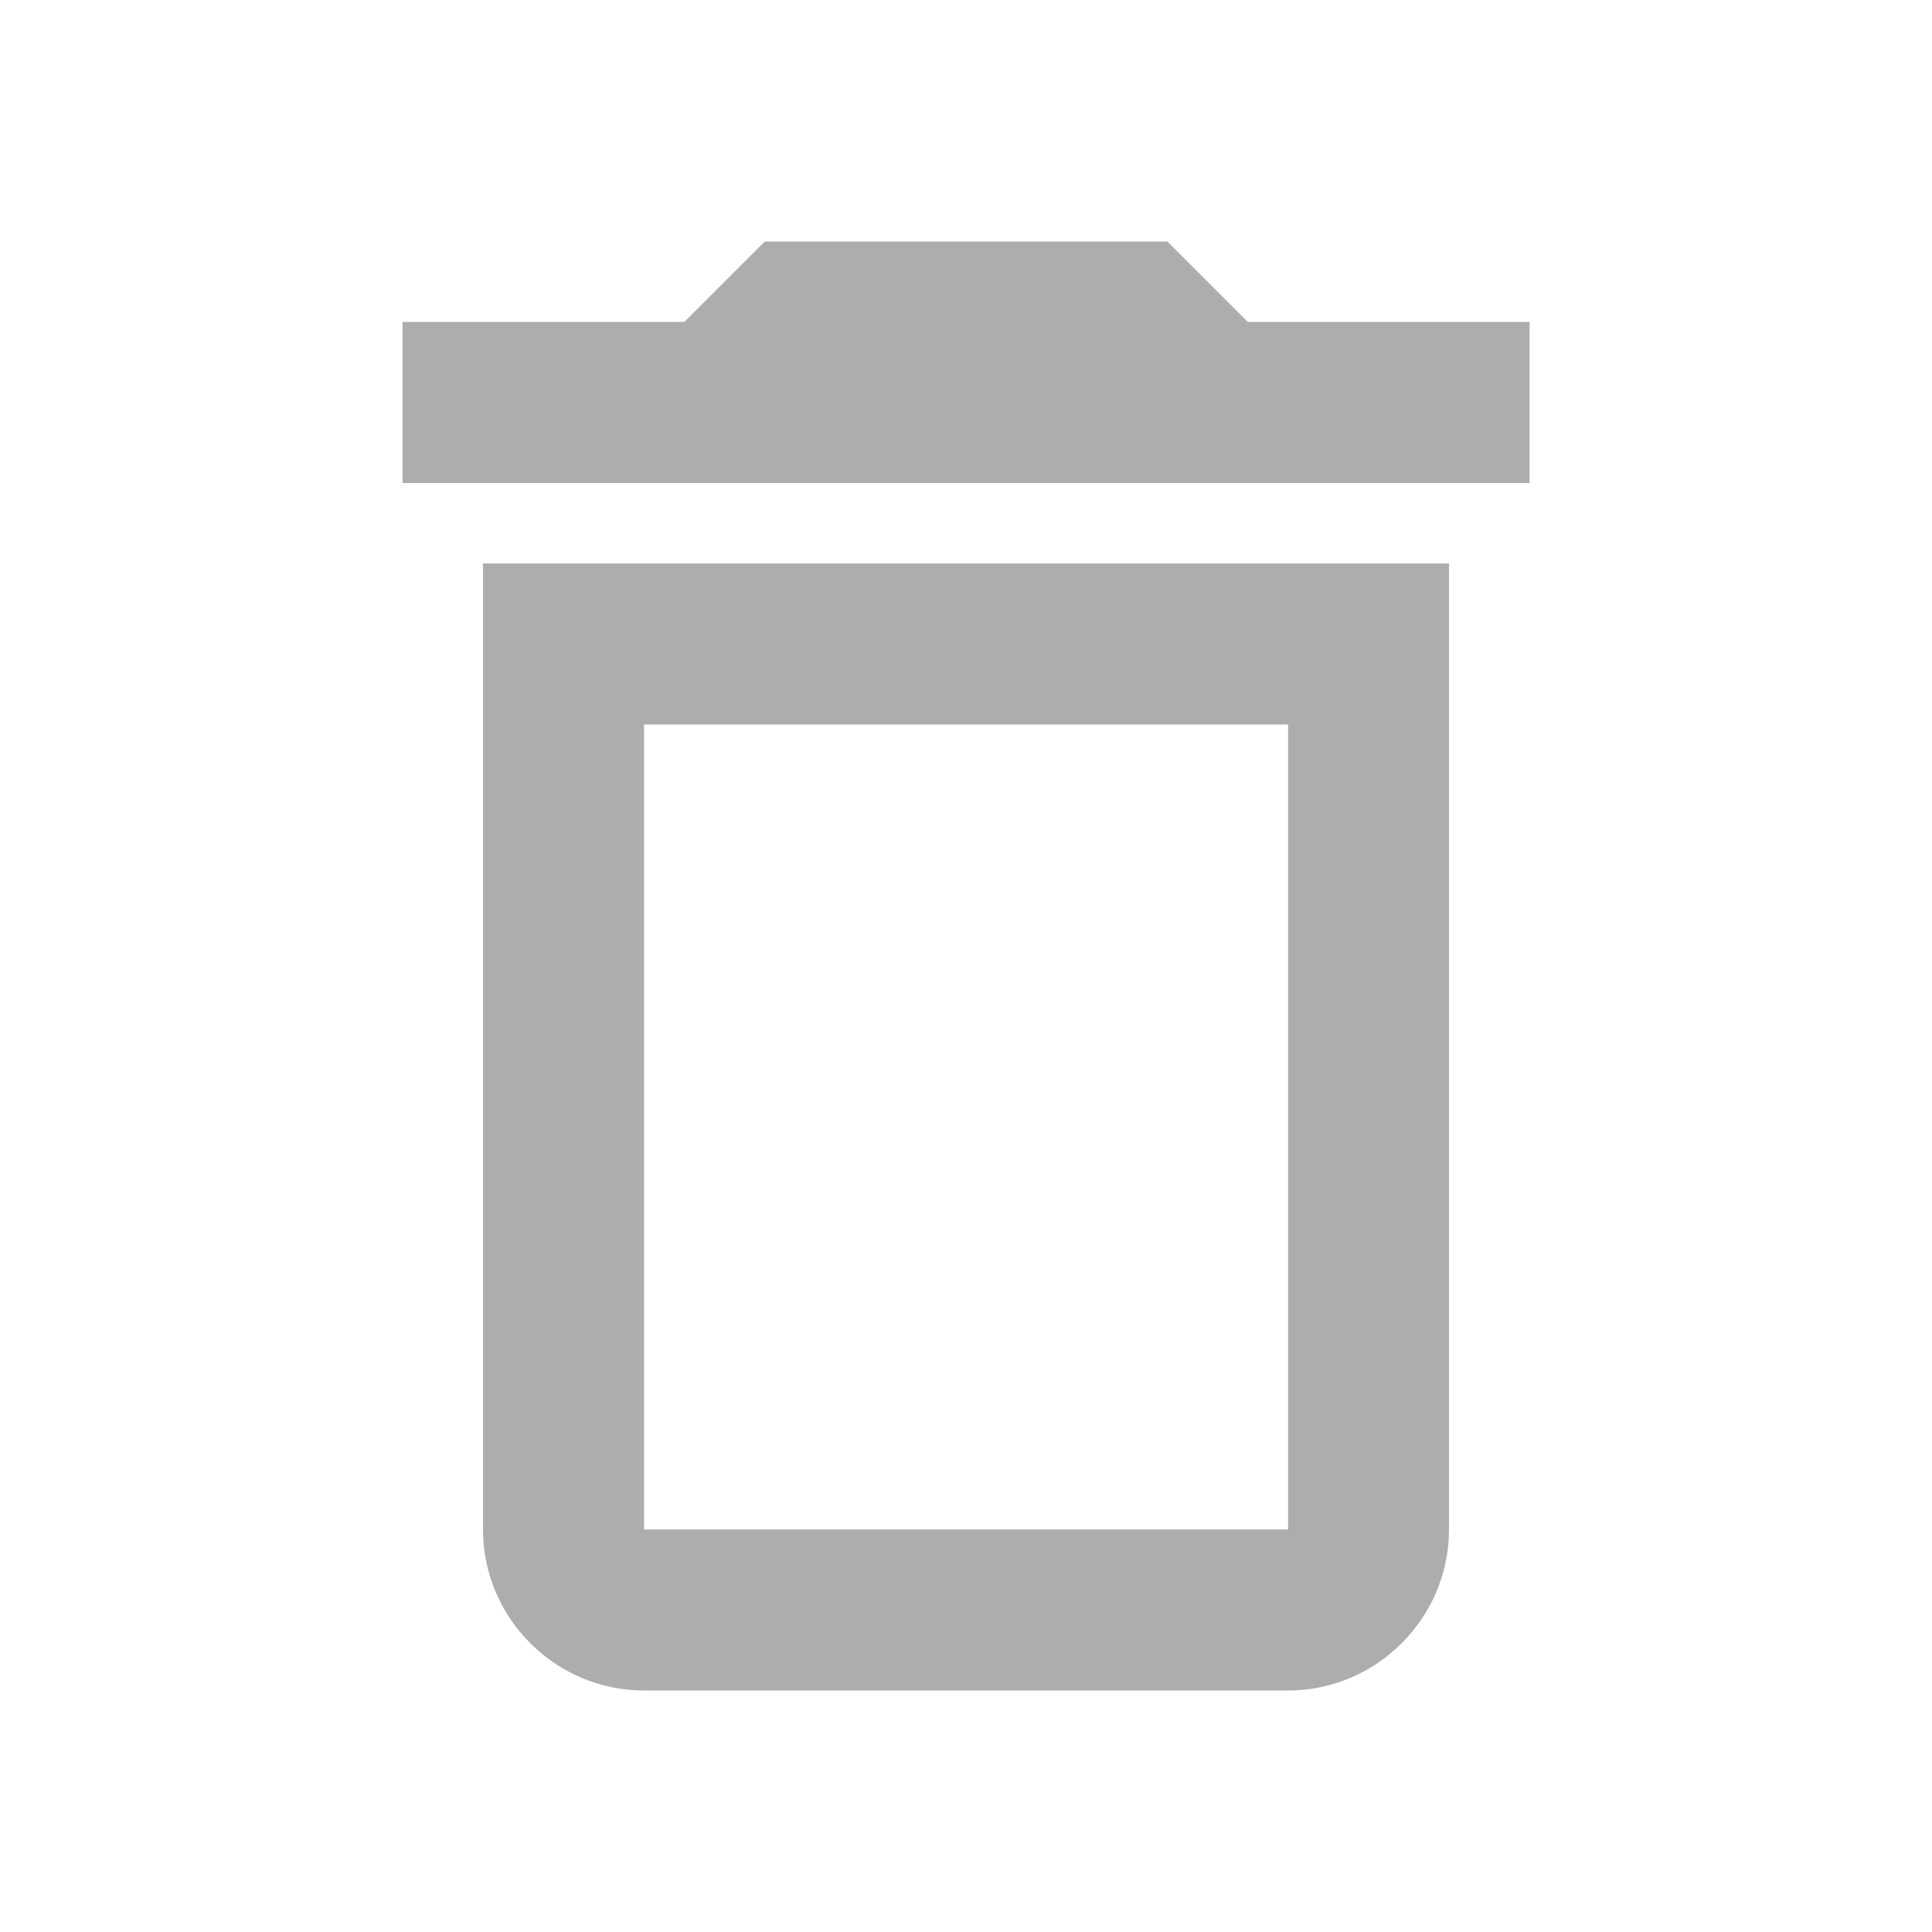
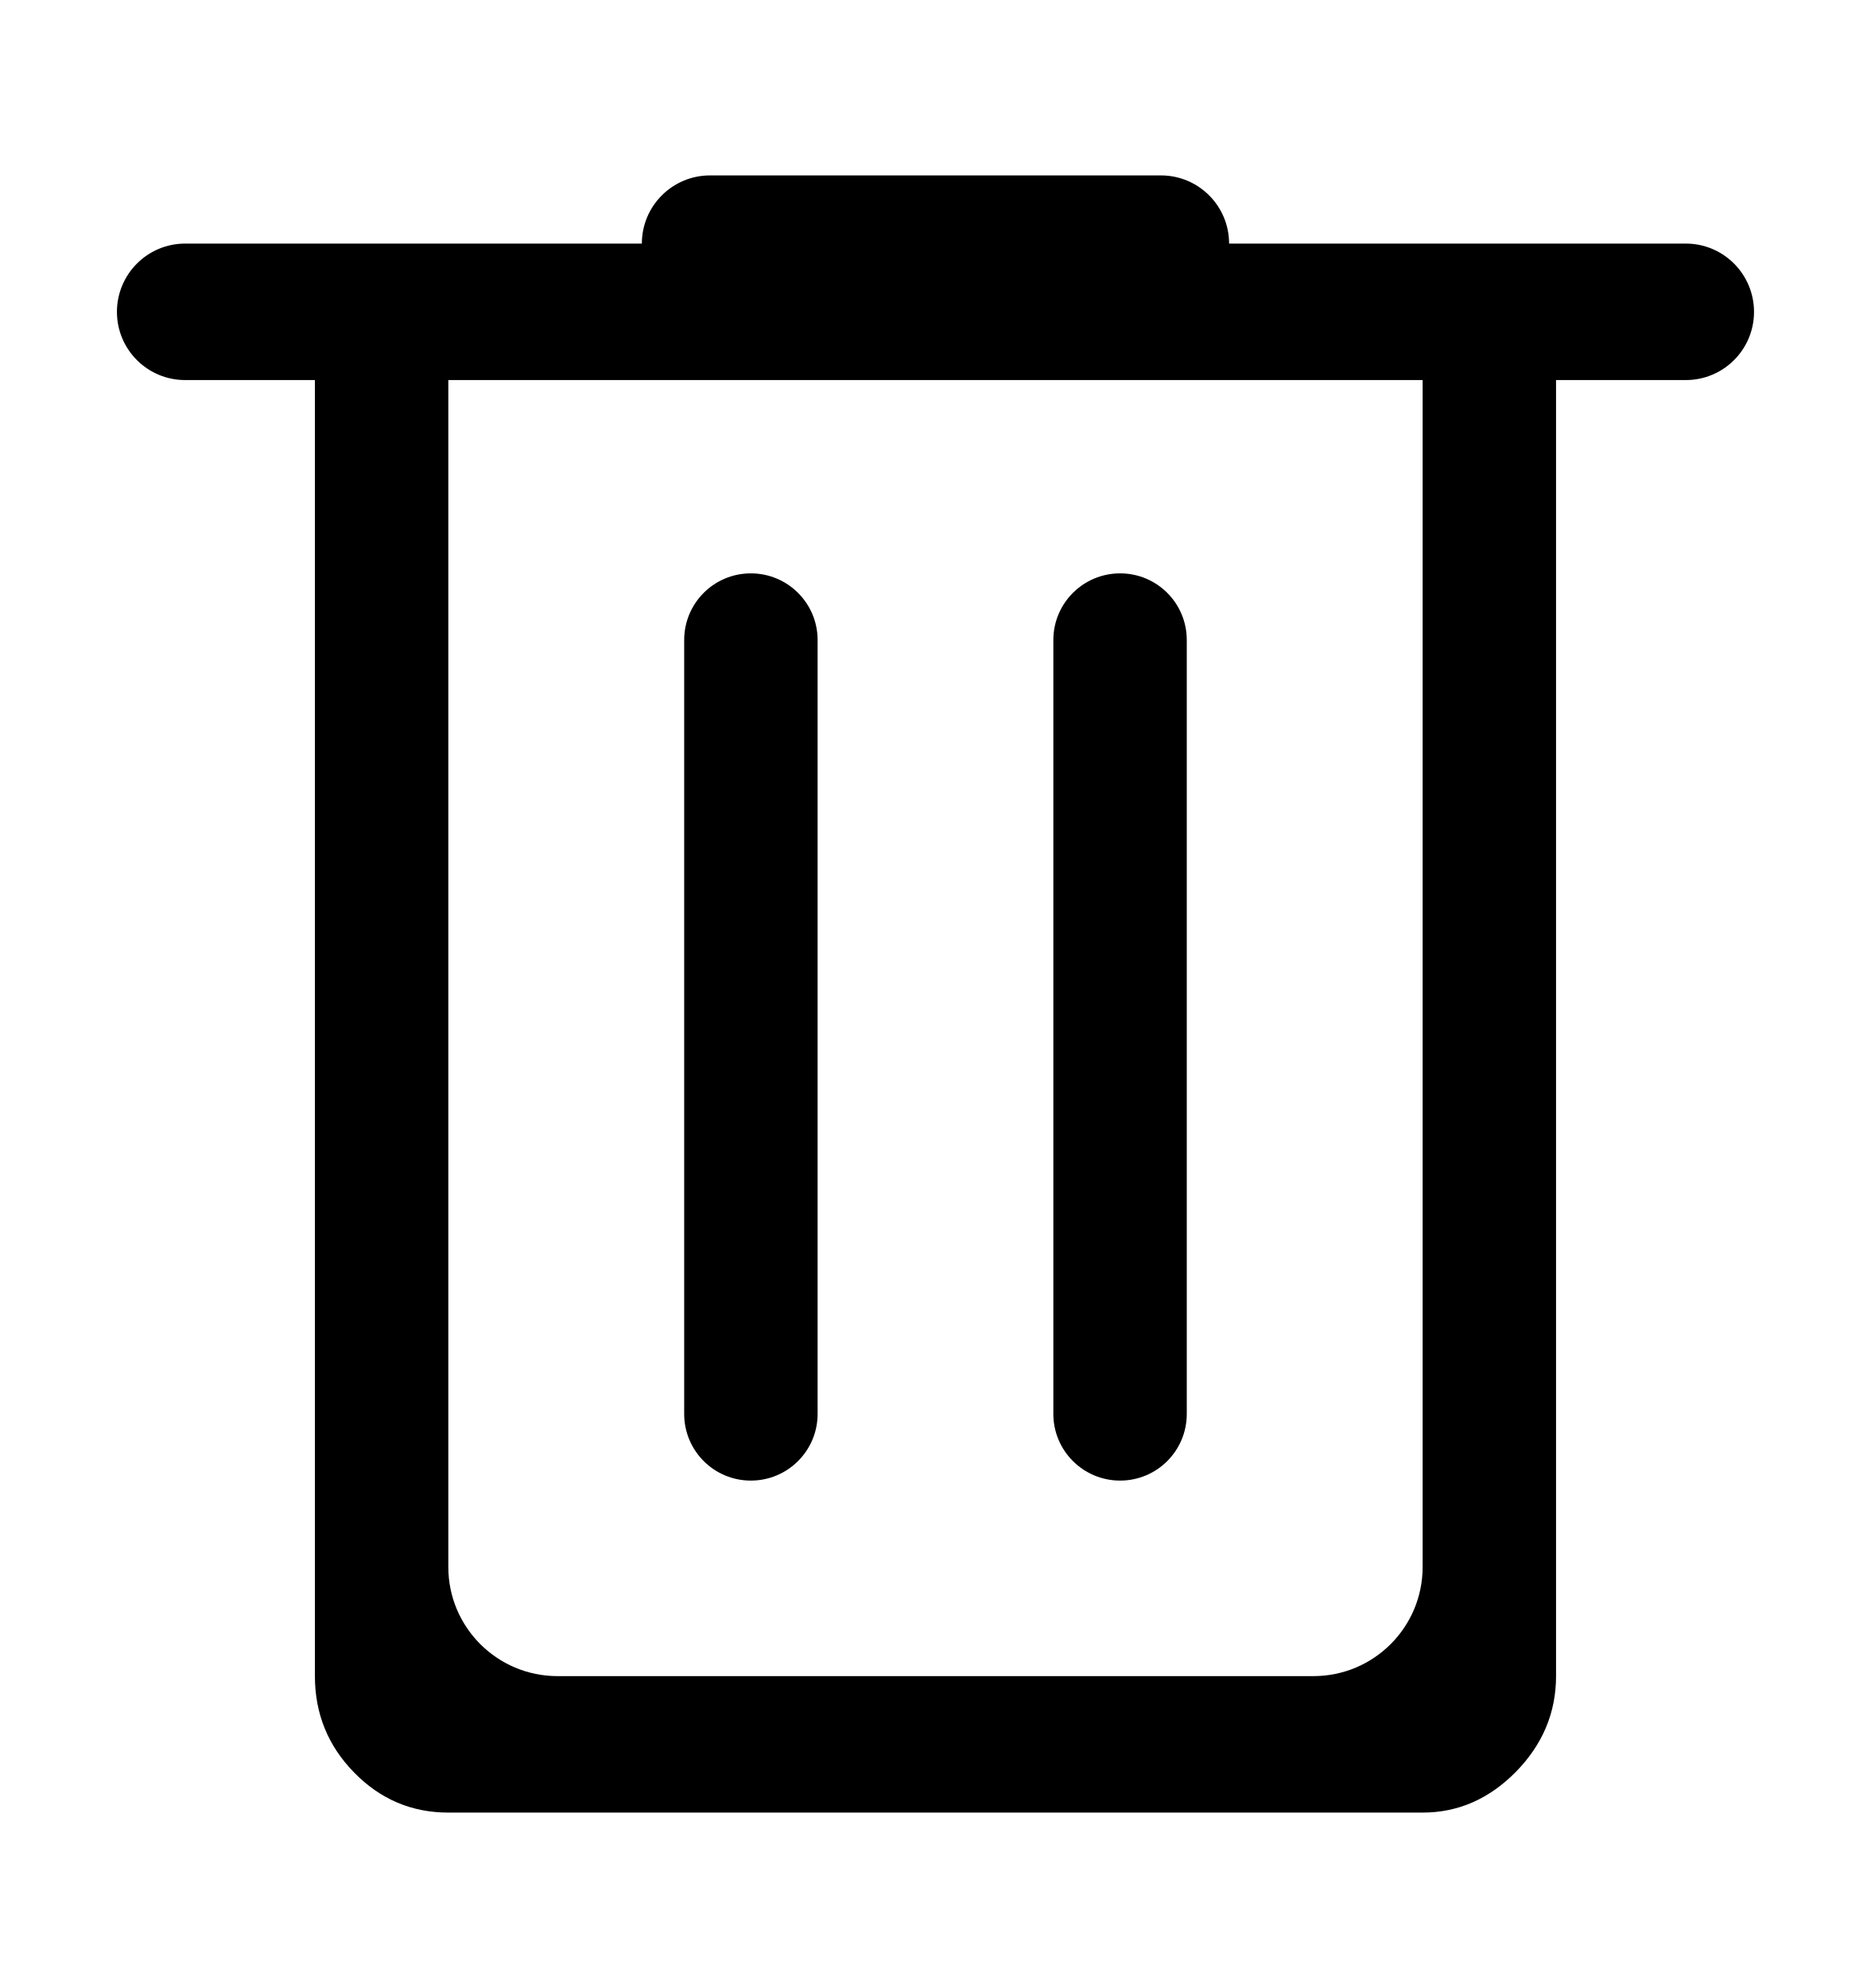
- <svg xmlns="http://www.w3.org/2000/svg" width="20" height="20" viewBox="0 0 20 20" fill="none">
-   <path d="M13.334 7.5V15.833H6.667V7.5H13.334ZM12.084 2.5H7.917L7.084 3.333H4.167V5H15.834V3.333H12.917L12.084 2.5ZM15 5.833H5V15.833C5 16.75 5.75 17.5 6.667 17.5H13.334C14.25 17.5 15 16.75 15 15.833V5.833Z" fill="#ADADAD" />
+ <svg xmlns="http://www.w3.org/2000/svg" width="16" height="17" viewBox="0 0 16 17" fill="none">
+   <path d="M3.834 15.5C3.52 15.5 3.252 15.386 3.028 15.157C2.805 14.929 2.693 14.654 2.693 14.333V3.25H1.583C1.261 3.25 1 2.989 1 2.667C1 2.345 1.261 2.083 1.583 2.083H5.489C5.489 1.761 5.75 1.5 6.072 1.5H9.928C10.25 1.5 10.511 1.761 10.511 2.083H14.417C14.739 2.083 15 2.345 15 2.667C15 2.989 14.739 3.25 14.417 3.25H13.307V14.333C13.307 14.644 13.193 14.917 12.965 15.15C12.736 15.383 12.47 15.5 12.166 15.5H3.834ZM12.166 3.25H3.834V13.4C3.834 13.915 4.252 14.333 4.768 14.333H11.232C11.748 14.333 12.166 13.915 12.166 13.4V3.25ZM5.851 12.091C5.851 12.406 6.106 12.661 6.421 12.661C6.736 12.661 6.992 12.406 6.992 12.091V5.473C6.992 5.158 6.736 4.903 6.421 4.903C6.106 4.903 5.851 5.158 5.851 5.473V12.091ZM9.008 12.091C9.008 12.406 9.264 12.661 9.579 12.661C9.894 12.661 10.149 12.406 10.149 12.091V5.473C10.149 5.158 9.894 4.903 9.579 4.903C9.264 4.903 9.008 5.158 9.008 5.473V12.091Z" fill="black" />
</svg>
